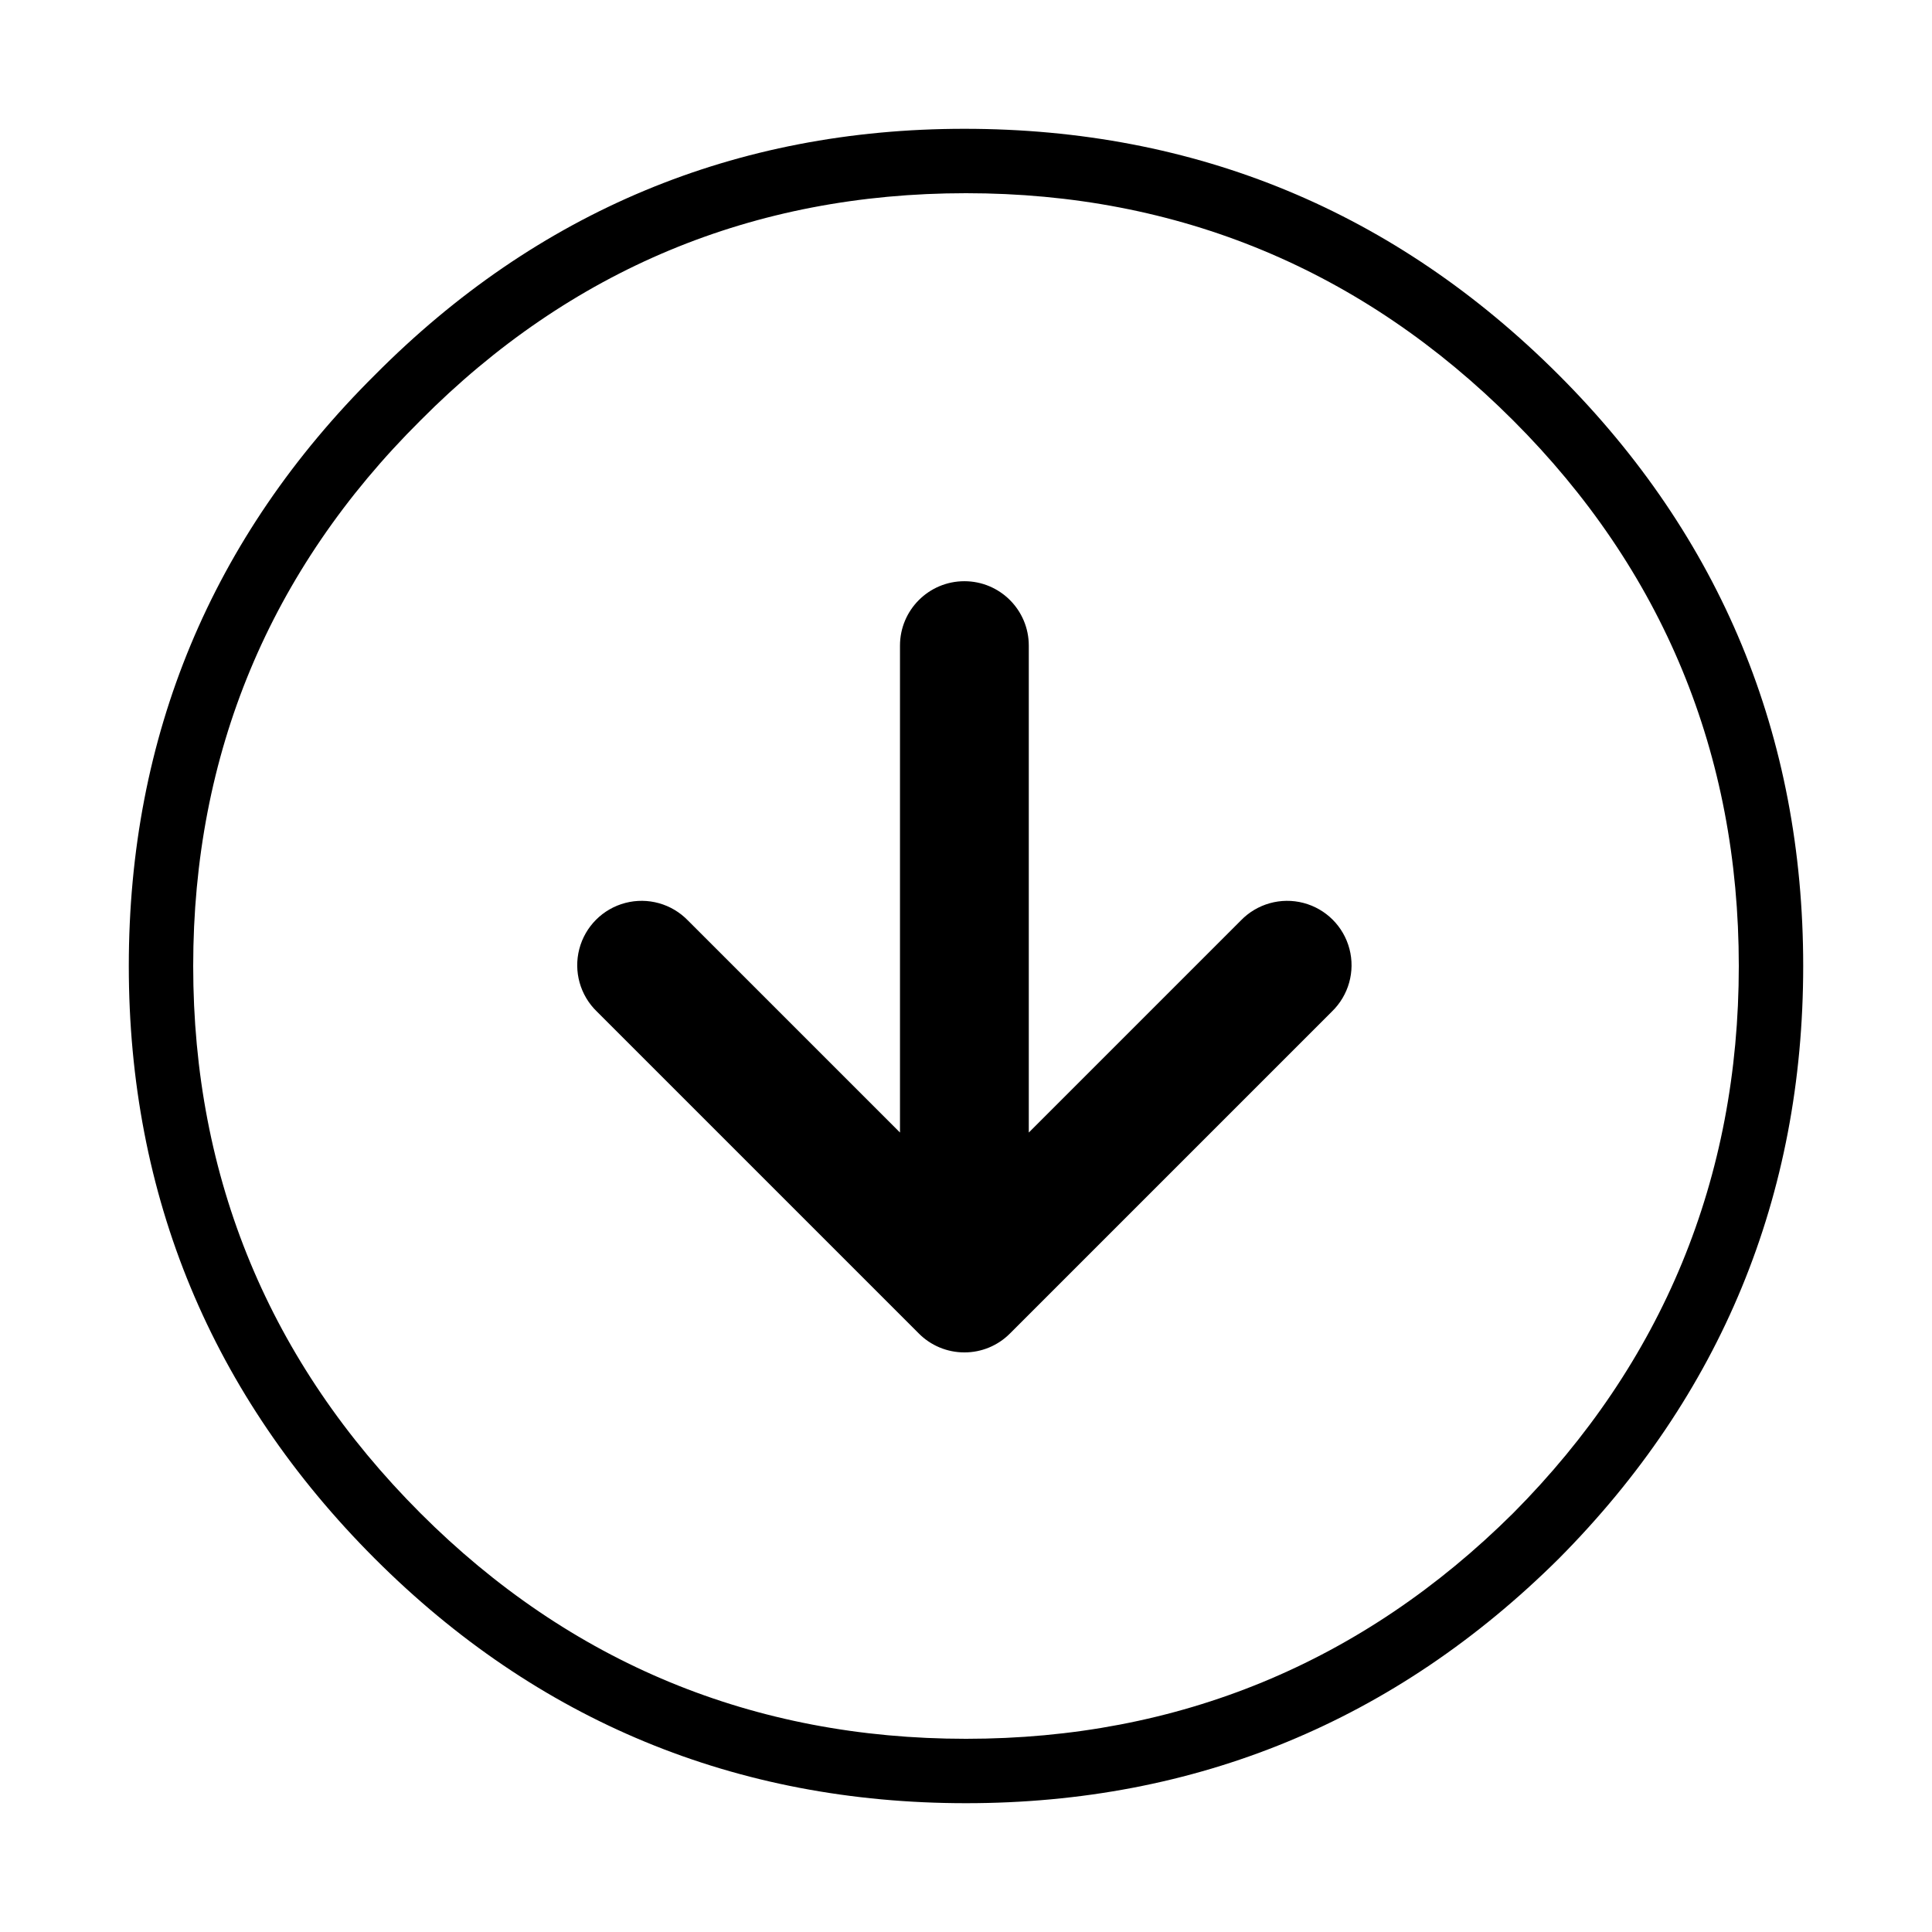
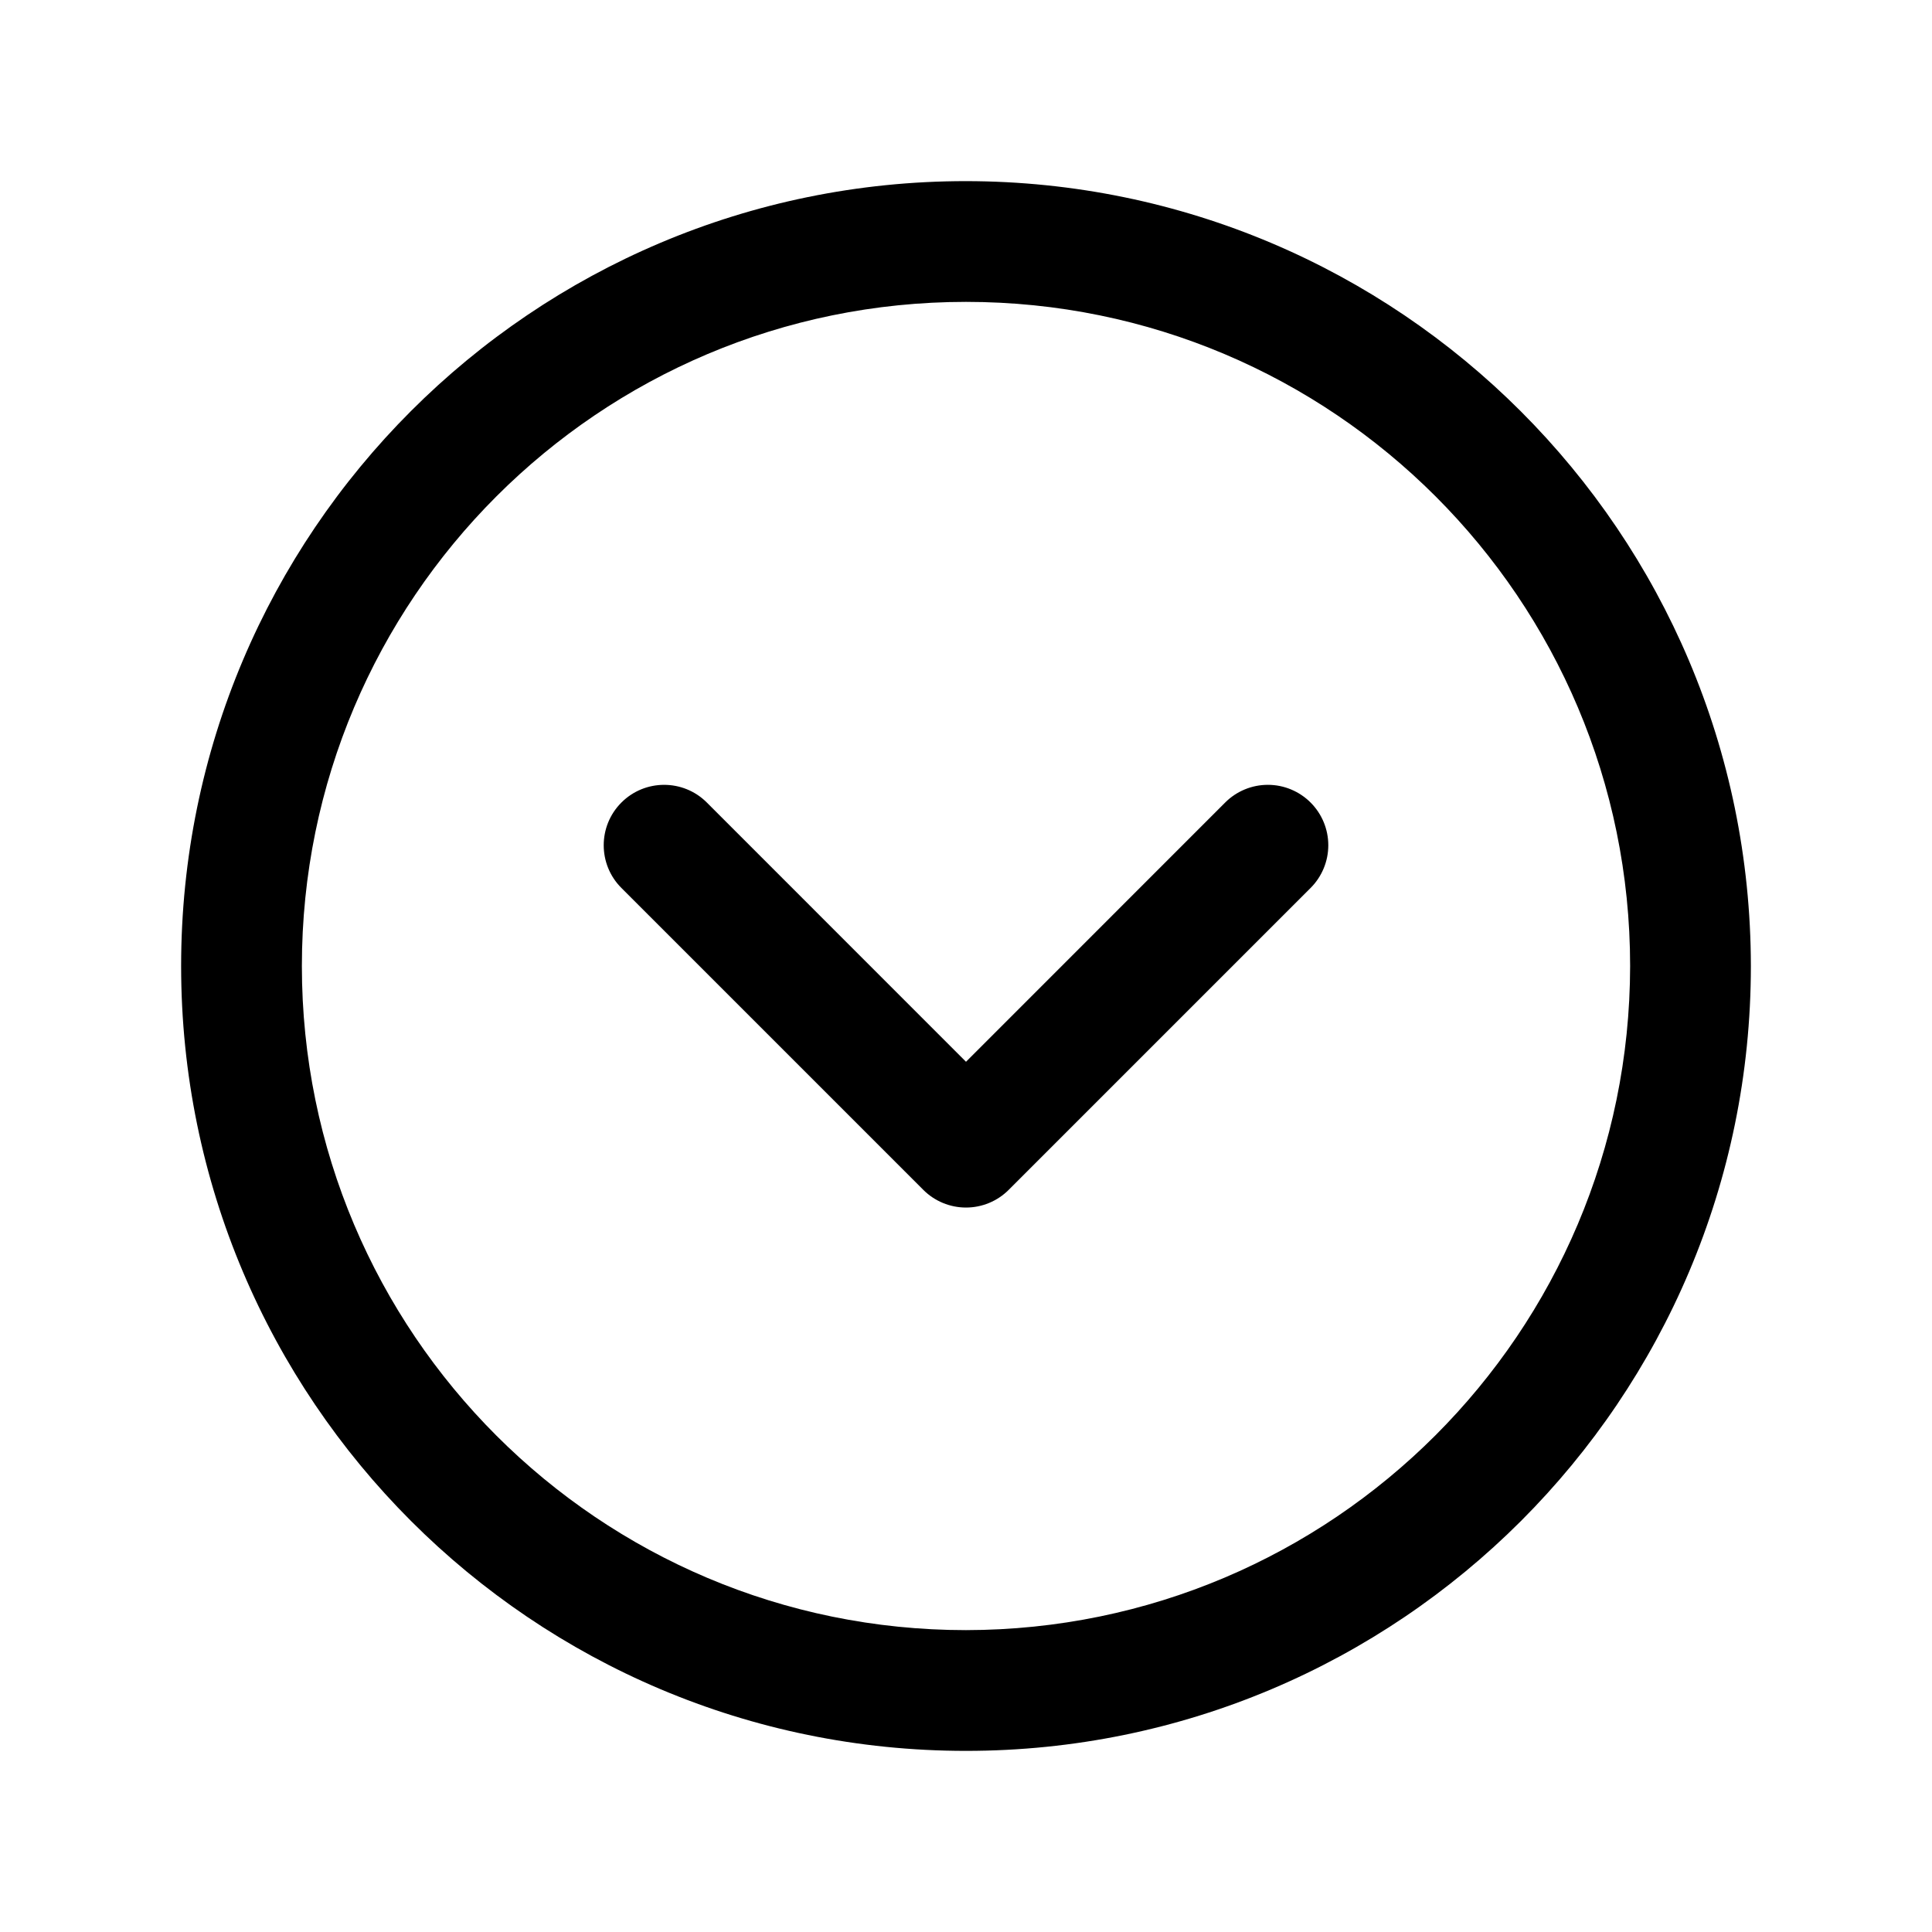
- <svg xmlns="http://www.w3.org/2000/svg" t="1768379993211" viewBox="0 0 1024 1024" version="1.1" p-id="5389" id="mx_n_1768379993212" aria-hidden="true" focusable="false" fill="currentColor">
-   <path d="M512 955.733c-121.89 0-227.294-43.605-313.293-129.587C112.145 739.584 68.267 633.907 68.267 512c0-121.924 43.895-227.345 130.491-313.327 85.897-86.51 191.028-130.406 312.389-130.406 122.743 0 228.437 43.878 315 130.44 85.981 86 129.586 191.403 129.586 313.293 0 121.873-43.588 227.55-129.536 314.112C739.55 912.145 633.873 955.733 512 955.733m0-853.333c-112.777 0-209.766 40.516-289.11 120.405C142.917 302.234 102.4 399.514 102.4 512c0 112.52 40.533 210.09 120.44 290.014C302.2 881.374 399.496 921.6 512 921.6c112.538 0 210.125-40.243 290.048-119.637C881.357 722.125 921.6 624.538 921.6 512c0-112.503-40.226-209.8-119.586-289.16C722.09 142.932 624.52 102.4 512 102.4" p-id="5390" />
-   <path d="M511.147 716.8a33.98 33.98 0 0 1-24.32-10.189l-170.48-170.479a34.133 34.133 0 1 1 48.265-48.264l112.401 112.4v-258.08a34.133 34.133 0 0 1 68.267 0V600.27l112.401-112.401a34.133 34.133 0 1 1 48.265 48.264L535.279 706.8l-.034.034a33.93 33.93 0 0 1-24.098 9.967" p-id="5391" />
+ <svg xmlns="http://www.w3.org/2000/svg" viewBox="0 0 256 256" aria-hidden="true" focusable="false" fill="currentColor">
+   <path d="M128 24a104 104 0 1 0 104 104A104.11 104.11 0 0 0 128 24m0 192a88 88 0 1 1 88-88 88.1 88.1 0 0 1-88 88m45.66-109.66a8 8 0 0 1 0 11.32l-40 40a8 8 0 0 1-11.32 0l-40-40a8 8 0 0 1 11.32-11.32L128 140.69l34.34-34.35a8 8 0 0 1 11.32 0" />
</svg>
